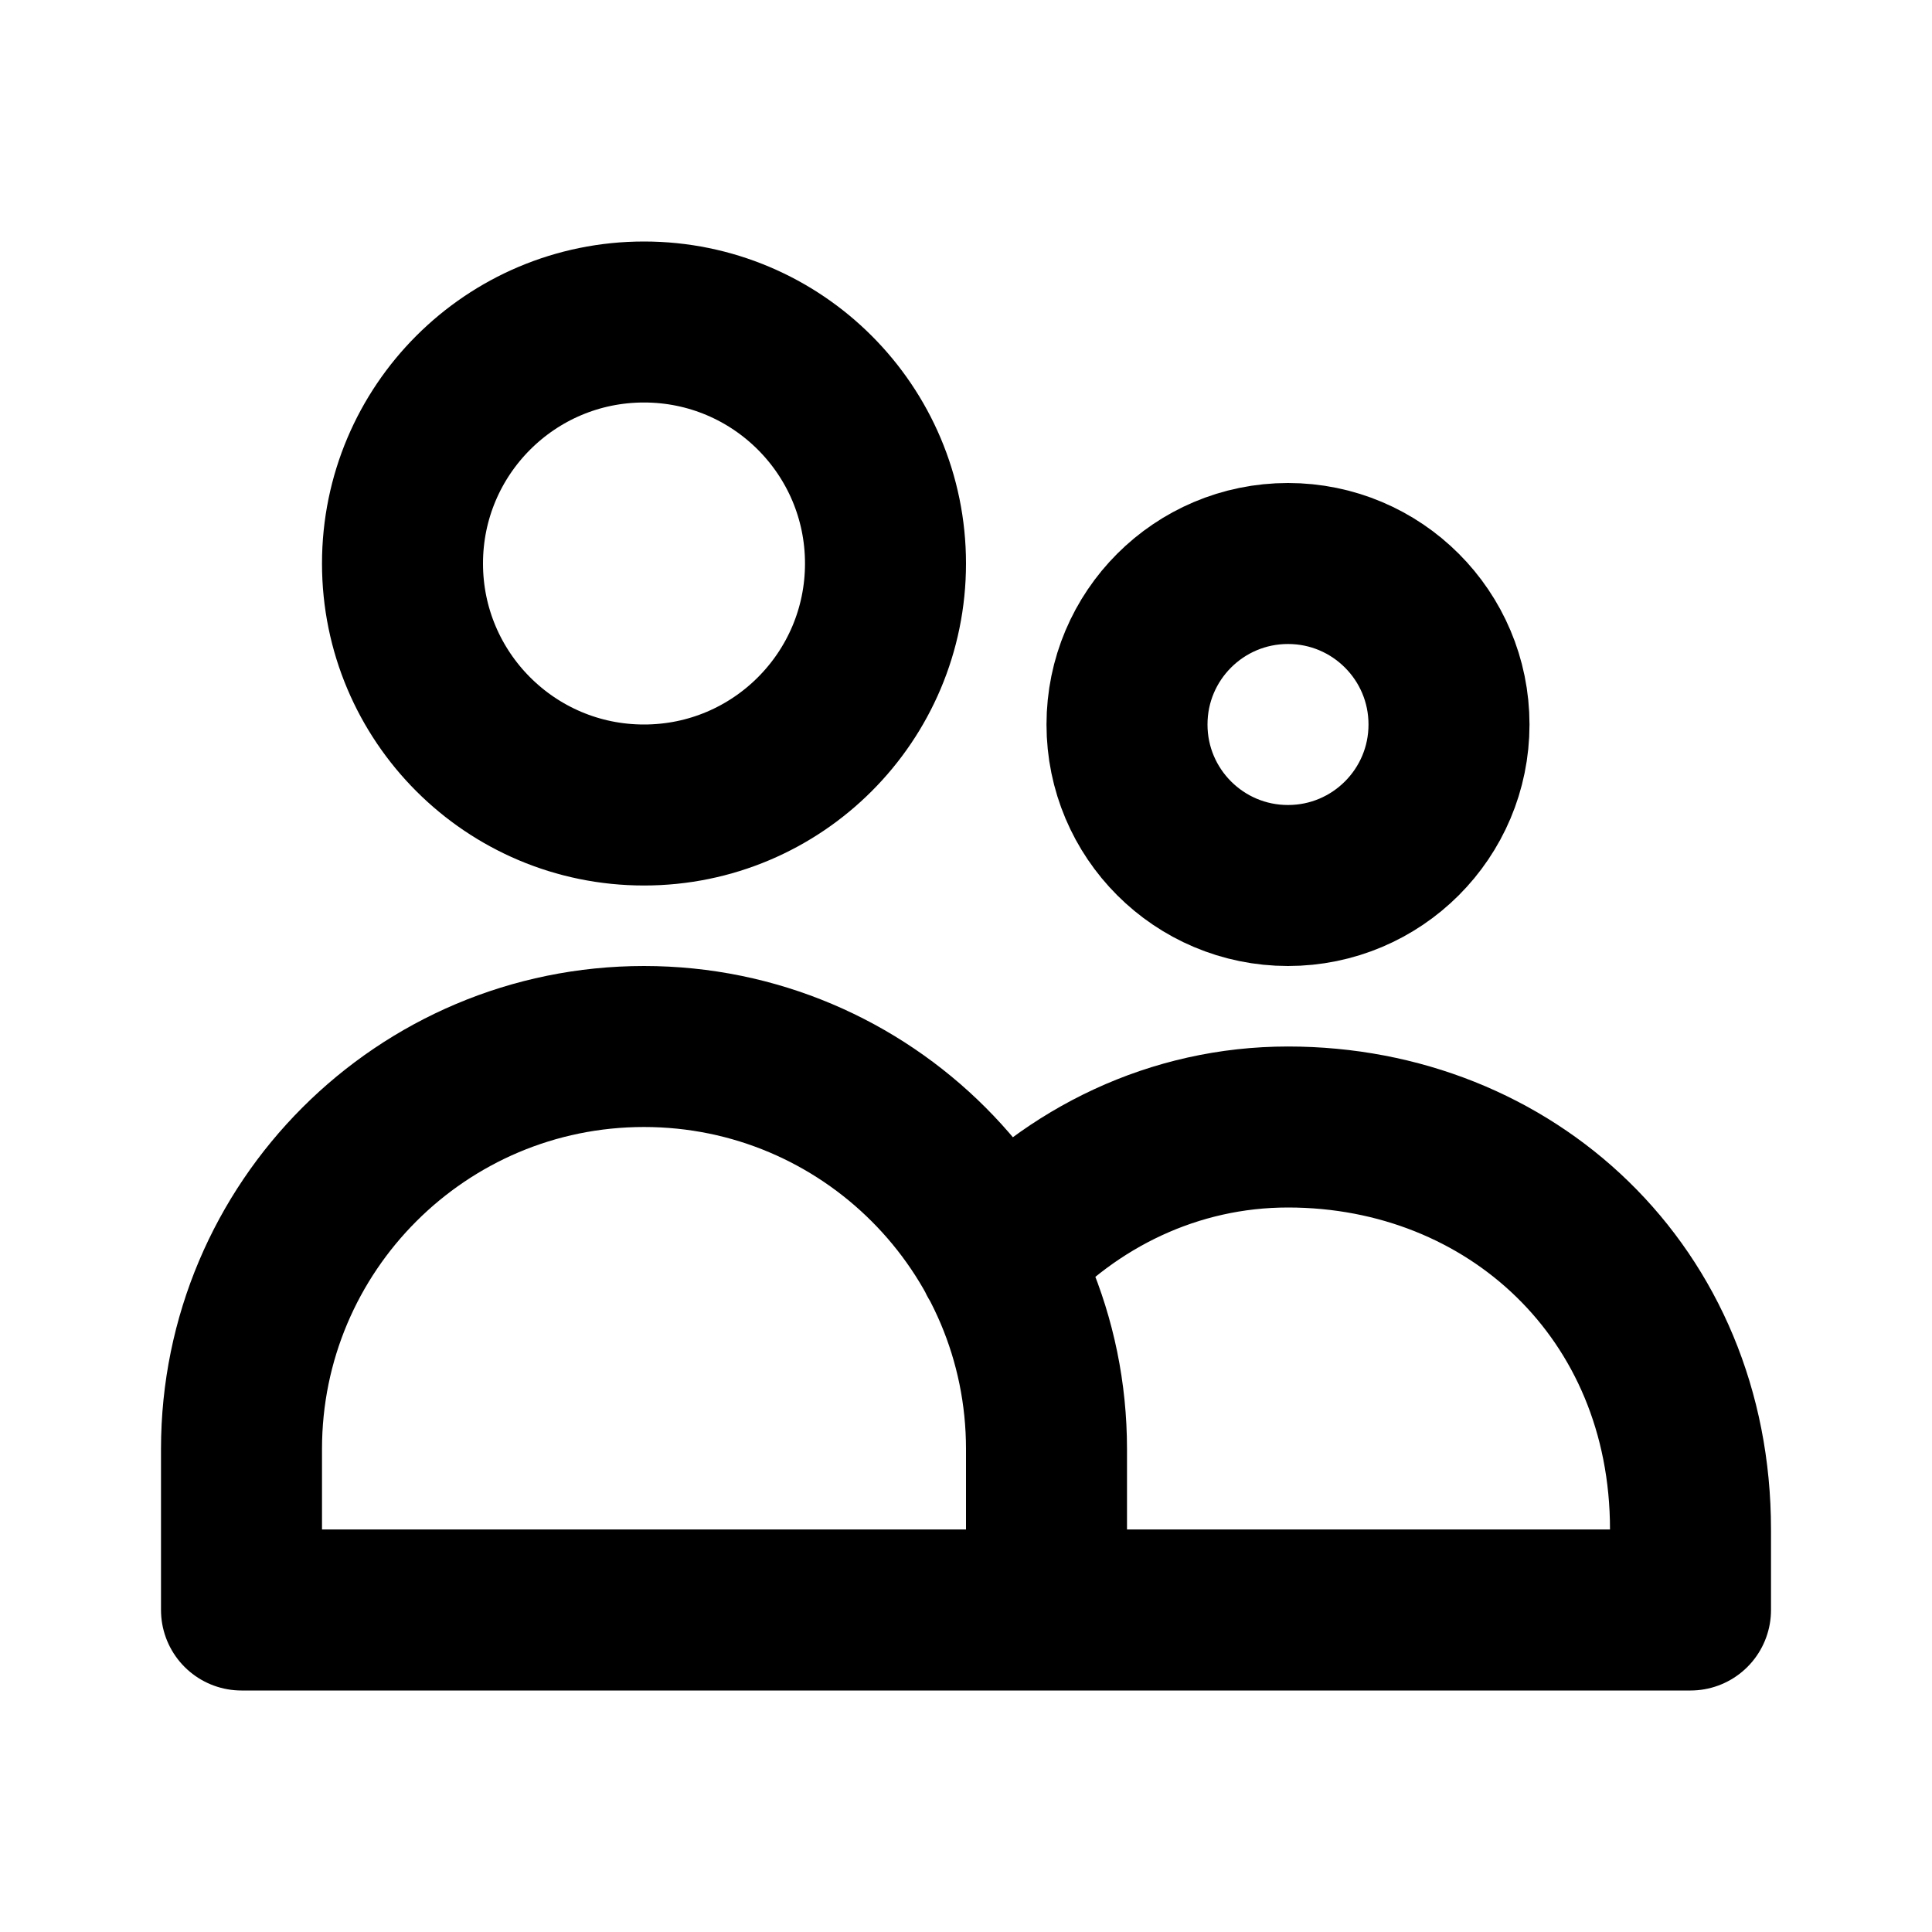
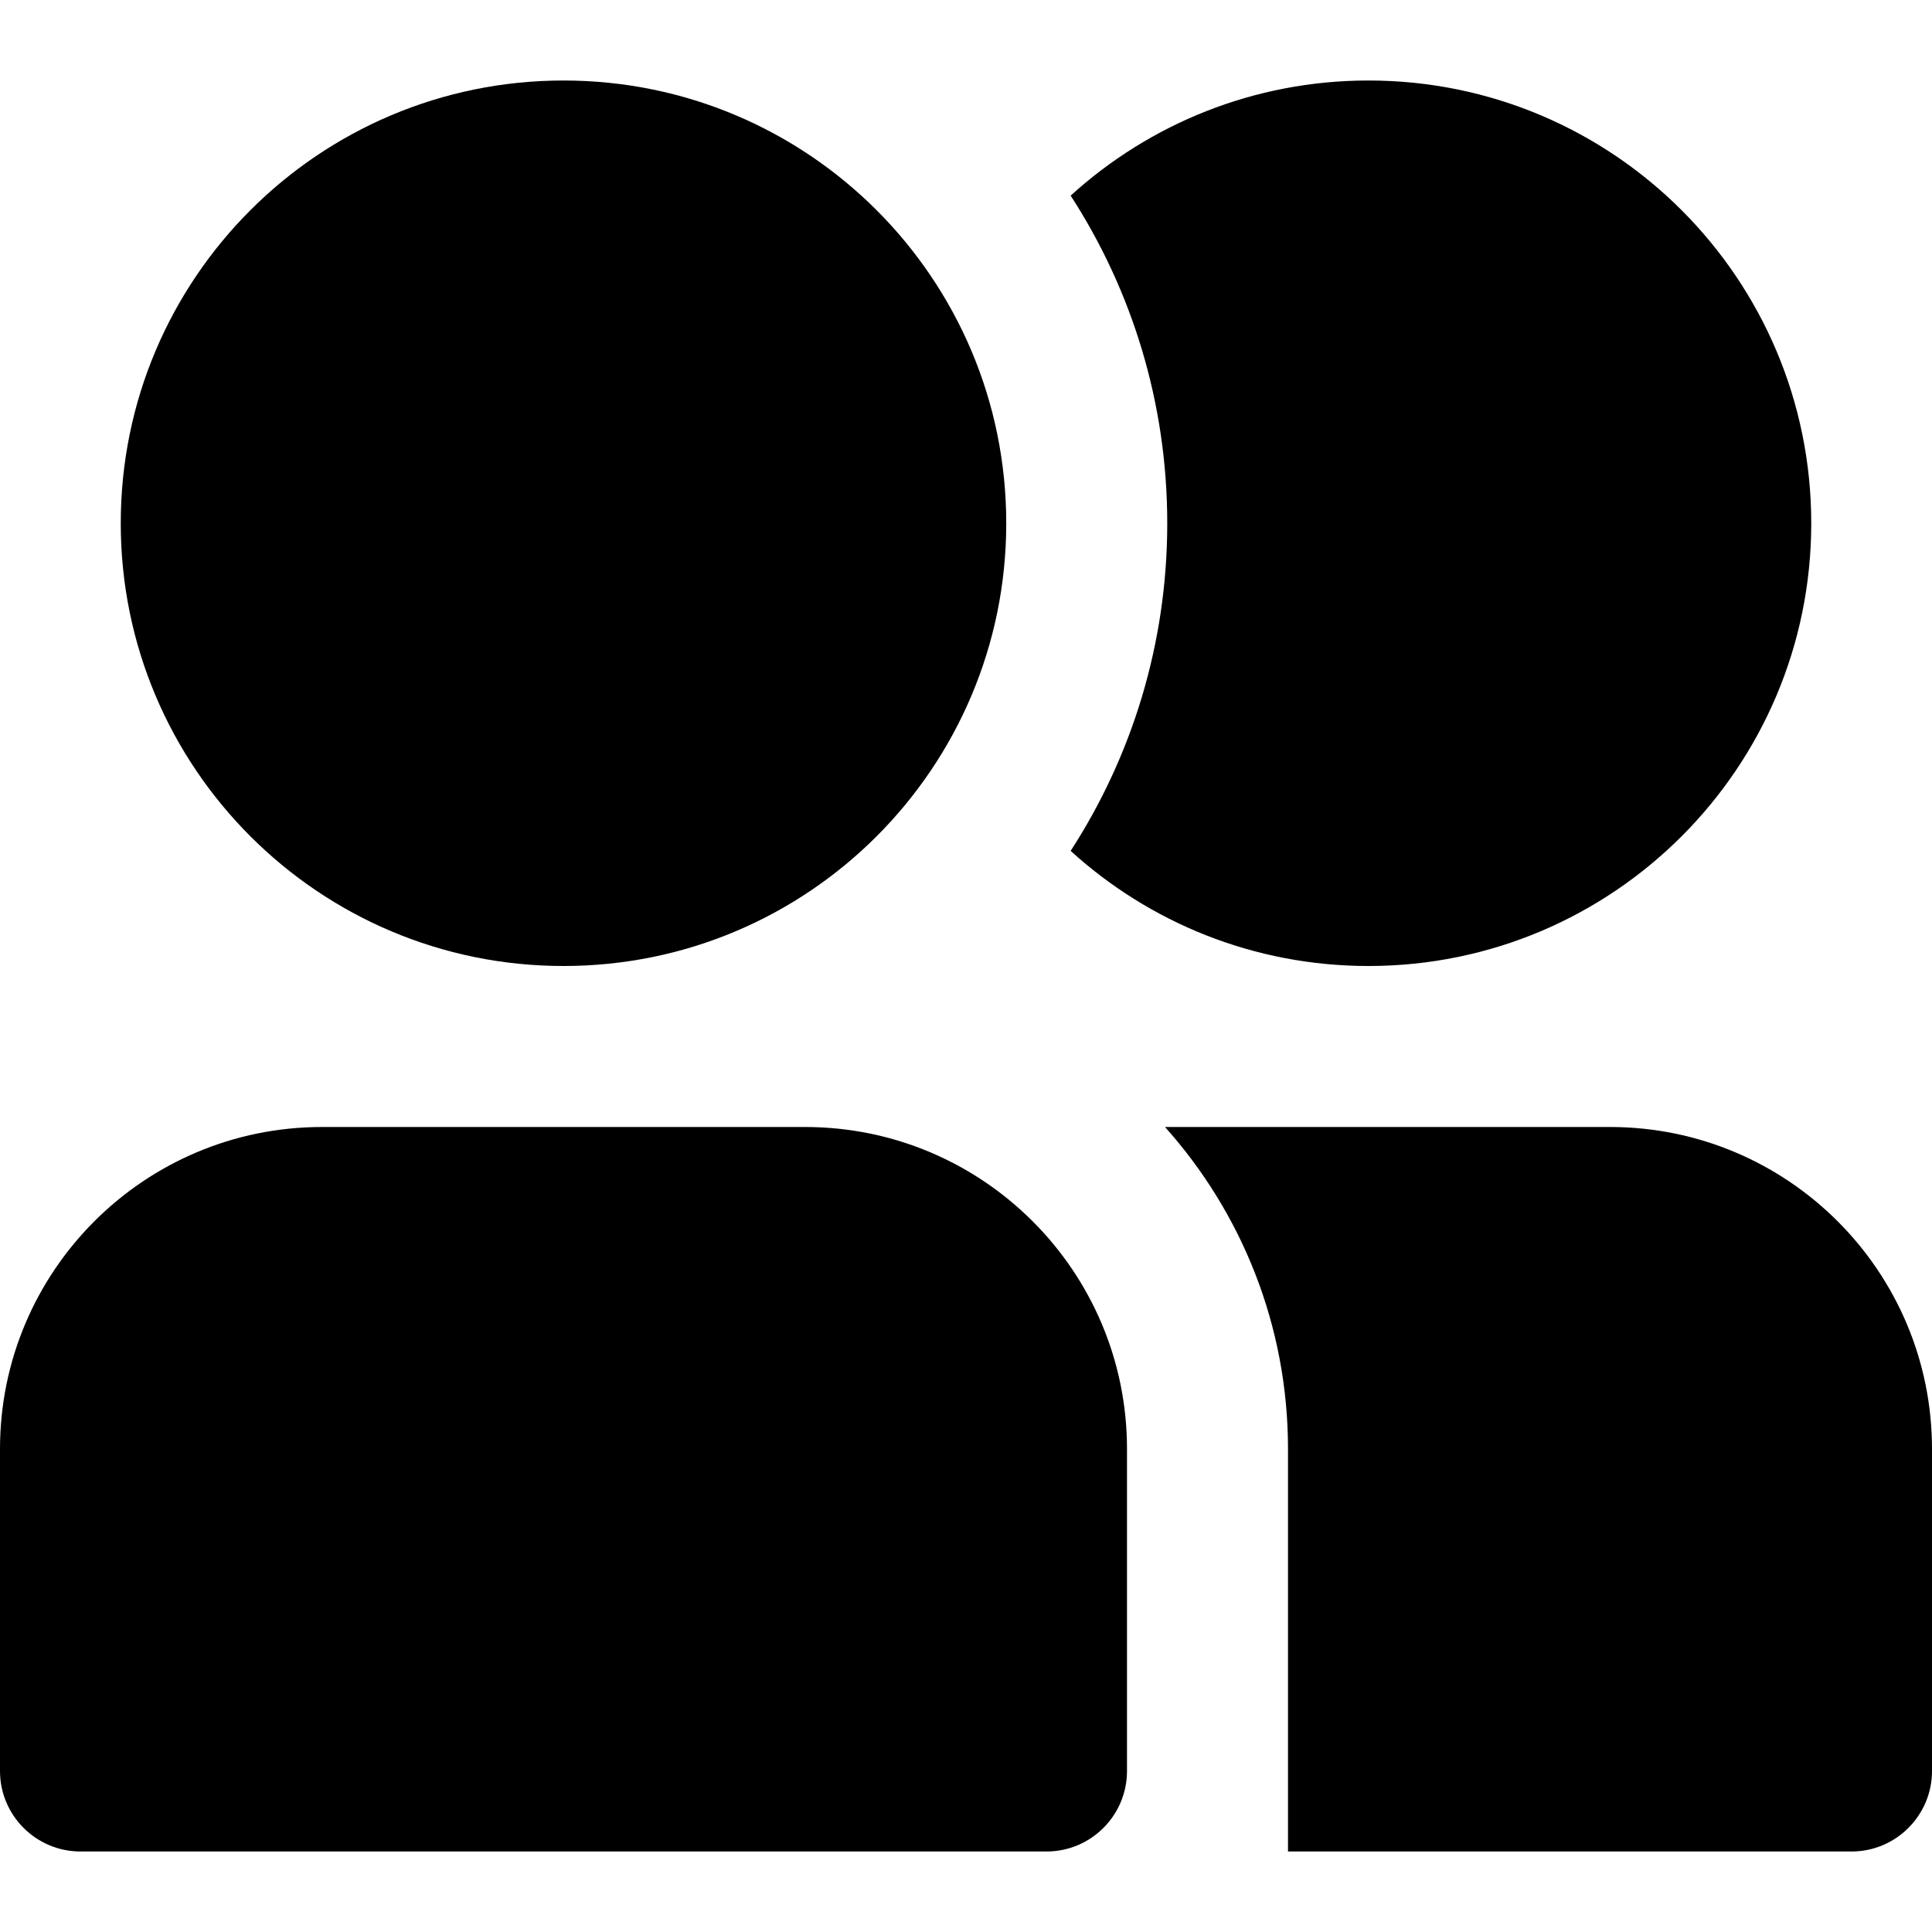
<svg xmlns="http://www.w3.org/2000/svg" width="800px" height="800px" viewBox="0 0 24 24" fill="none">
-   <path d="M13 20V18C13 15.239 10.761 13 8 13C5.239 13 3 15.239 3 18V20H13ZM13 20H21V19C21 16.055 18.761 14 16 14C14.587 14 13.31 14.626 12.401 15.631M11 7C11 8.657 9.657 10 8 10C6.343 10 5 8.657 5 7C5 5.343 6.343 4 8 4C9.657 4 11 5.343 11 7ZM18 9C18 10.105 17.105 11 16 11C14.895 11 14 10.105 14 9C14 7.895 14.895 7 16 7C17.105 7 18 7.895 18 9Z" stroke="#000000" stroke-width="2" stroke-linecap="round" stroke-linejoin="round" />
+   <path d="M1.5 6.5C1.5 3.462 3.962 1 7 1C10.038 1 12.5 3.462 12.5 6.5C12.5 9.538 10.038 12 7 12C3.962 12 1.5 9.538 1.5 6.5Z" fill="#000000" />
+   <path d="M14.5 6.5C14.5 8 14.059 9.398 13.3 10.57C14.277 11.459 15.575 12 17 12C20.038 12 22.5 9.538 22.5 6.5C22.5 3.462 20.038 1 17 1C15.575 1 14.277 1.542 13.3 2.43C14.059 3.602 14.5 5 14.5 6.5Z" fill="#000000" />
+   <path d="M0 18C0 15.791 1.791 14 4 14H10C12.209 14 14 15.791 14 18V22C14 22.552 13.552 23 13 23H1C0.448 23 0 22.552 0 22V18Z" fill="#000000" />
+   <path d="M16 18V23H23C23.552 23 24 22.552 24 22V18C24 15.791 22.209 14 20 14H14.472C15.422 15.062 16 16.463 16 18Z" fill="#000000" />
</svg>
